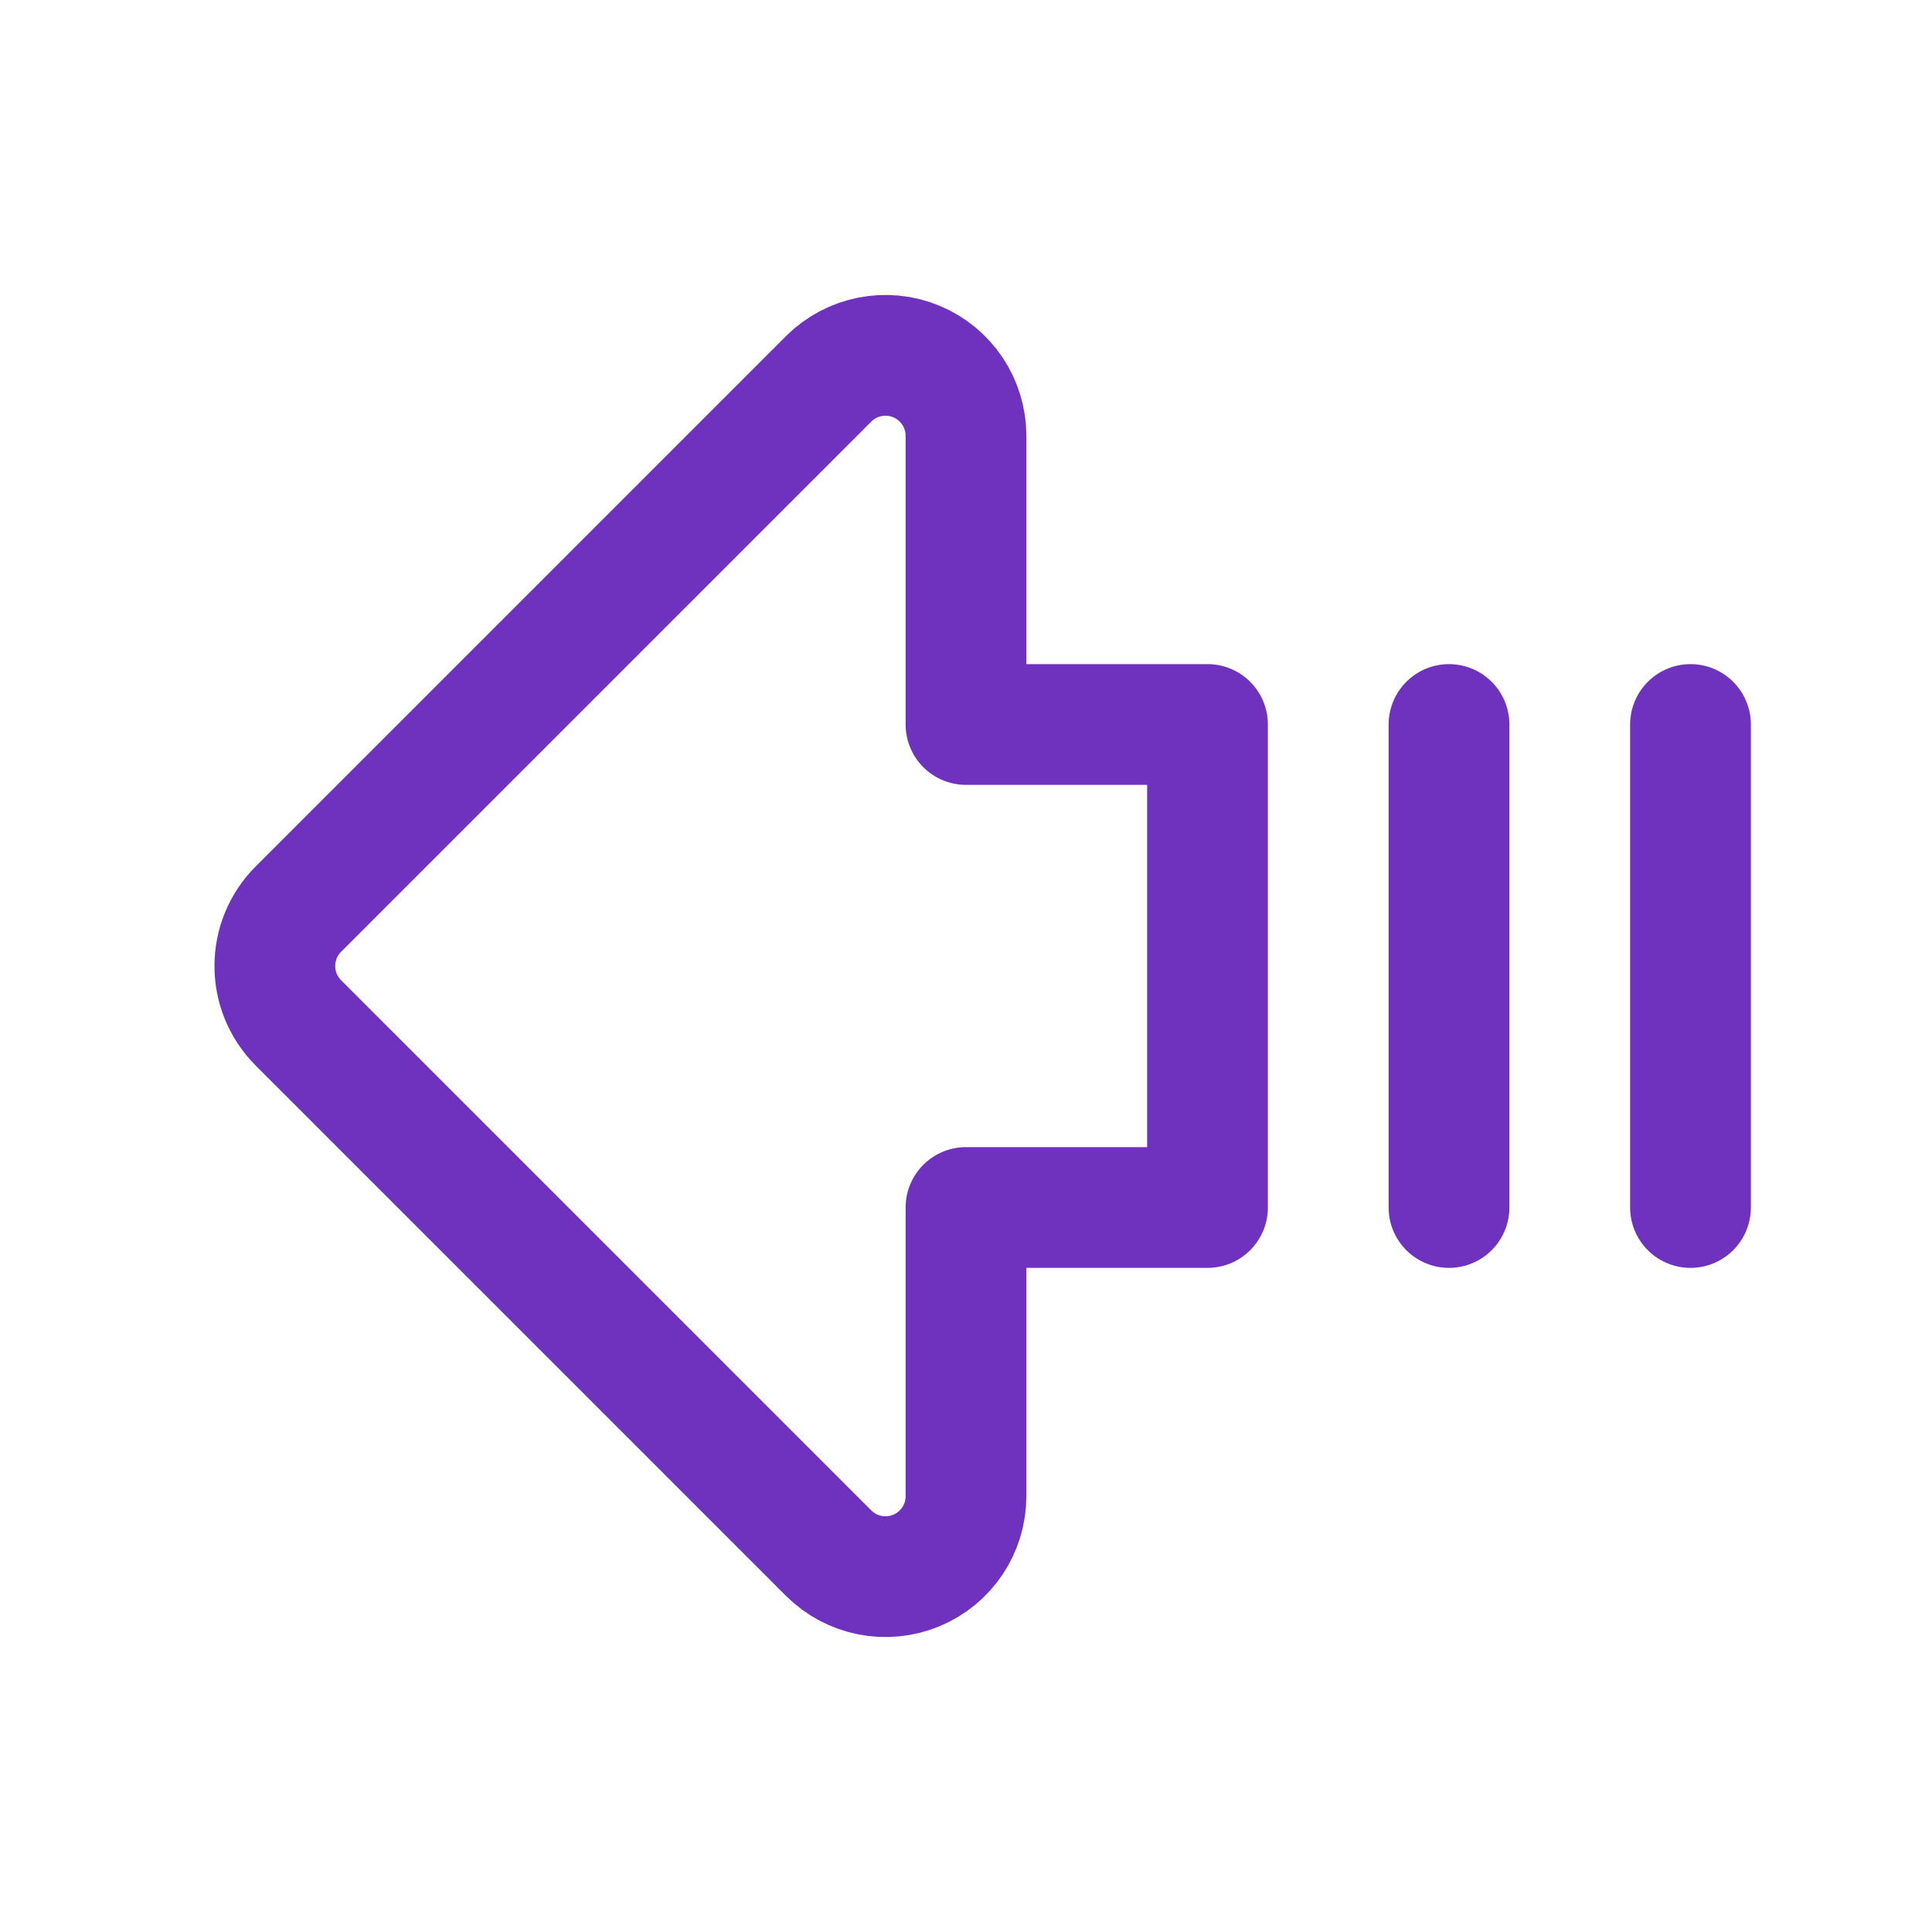
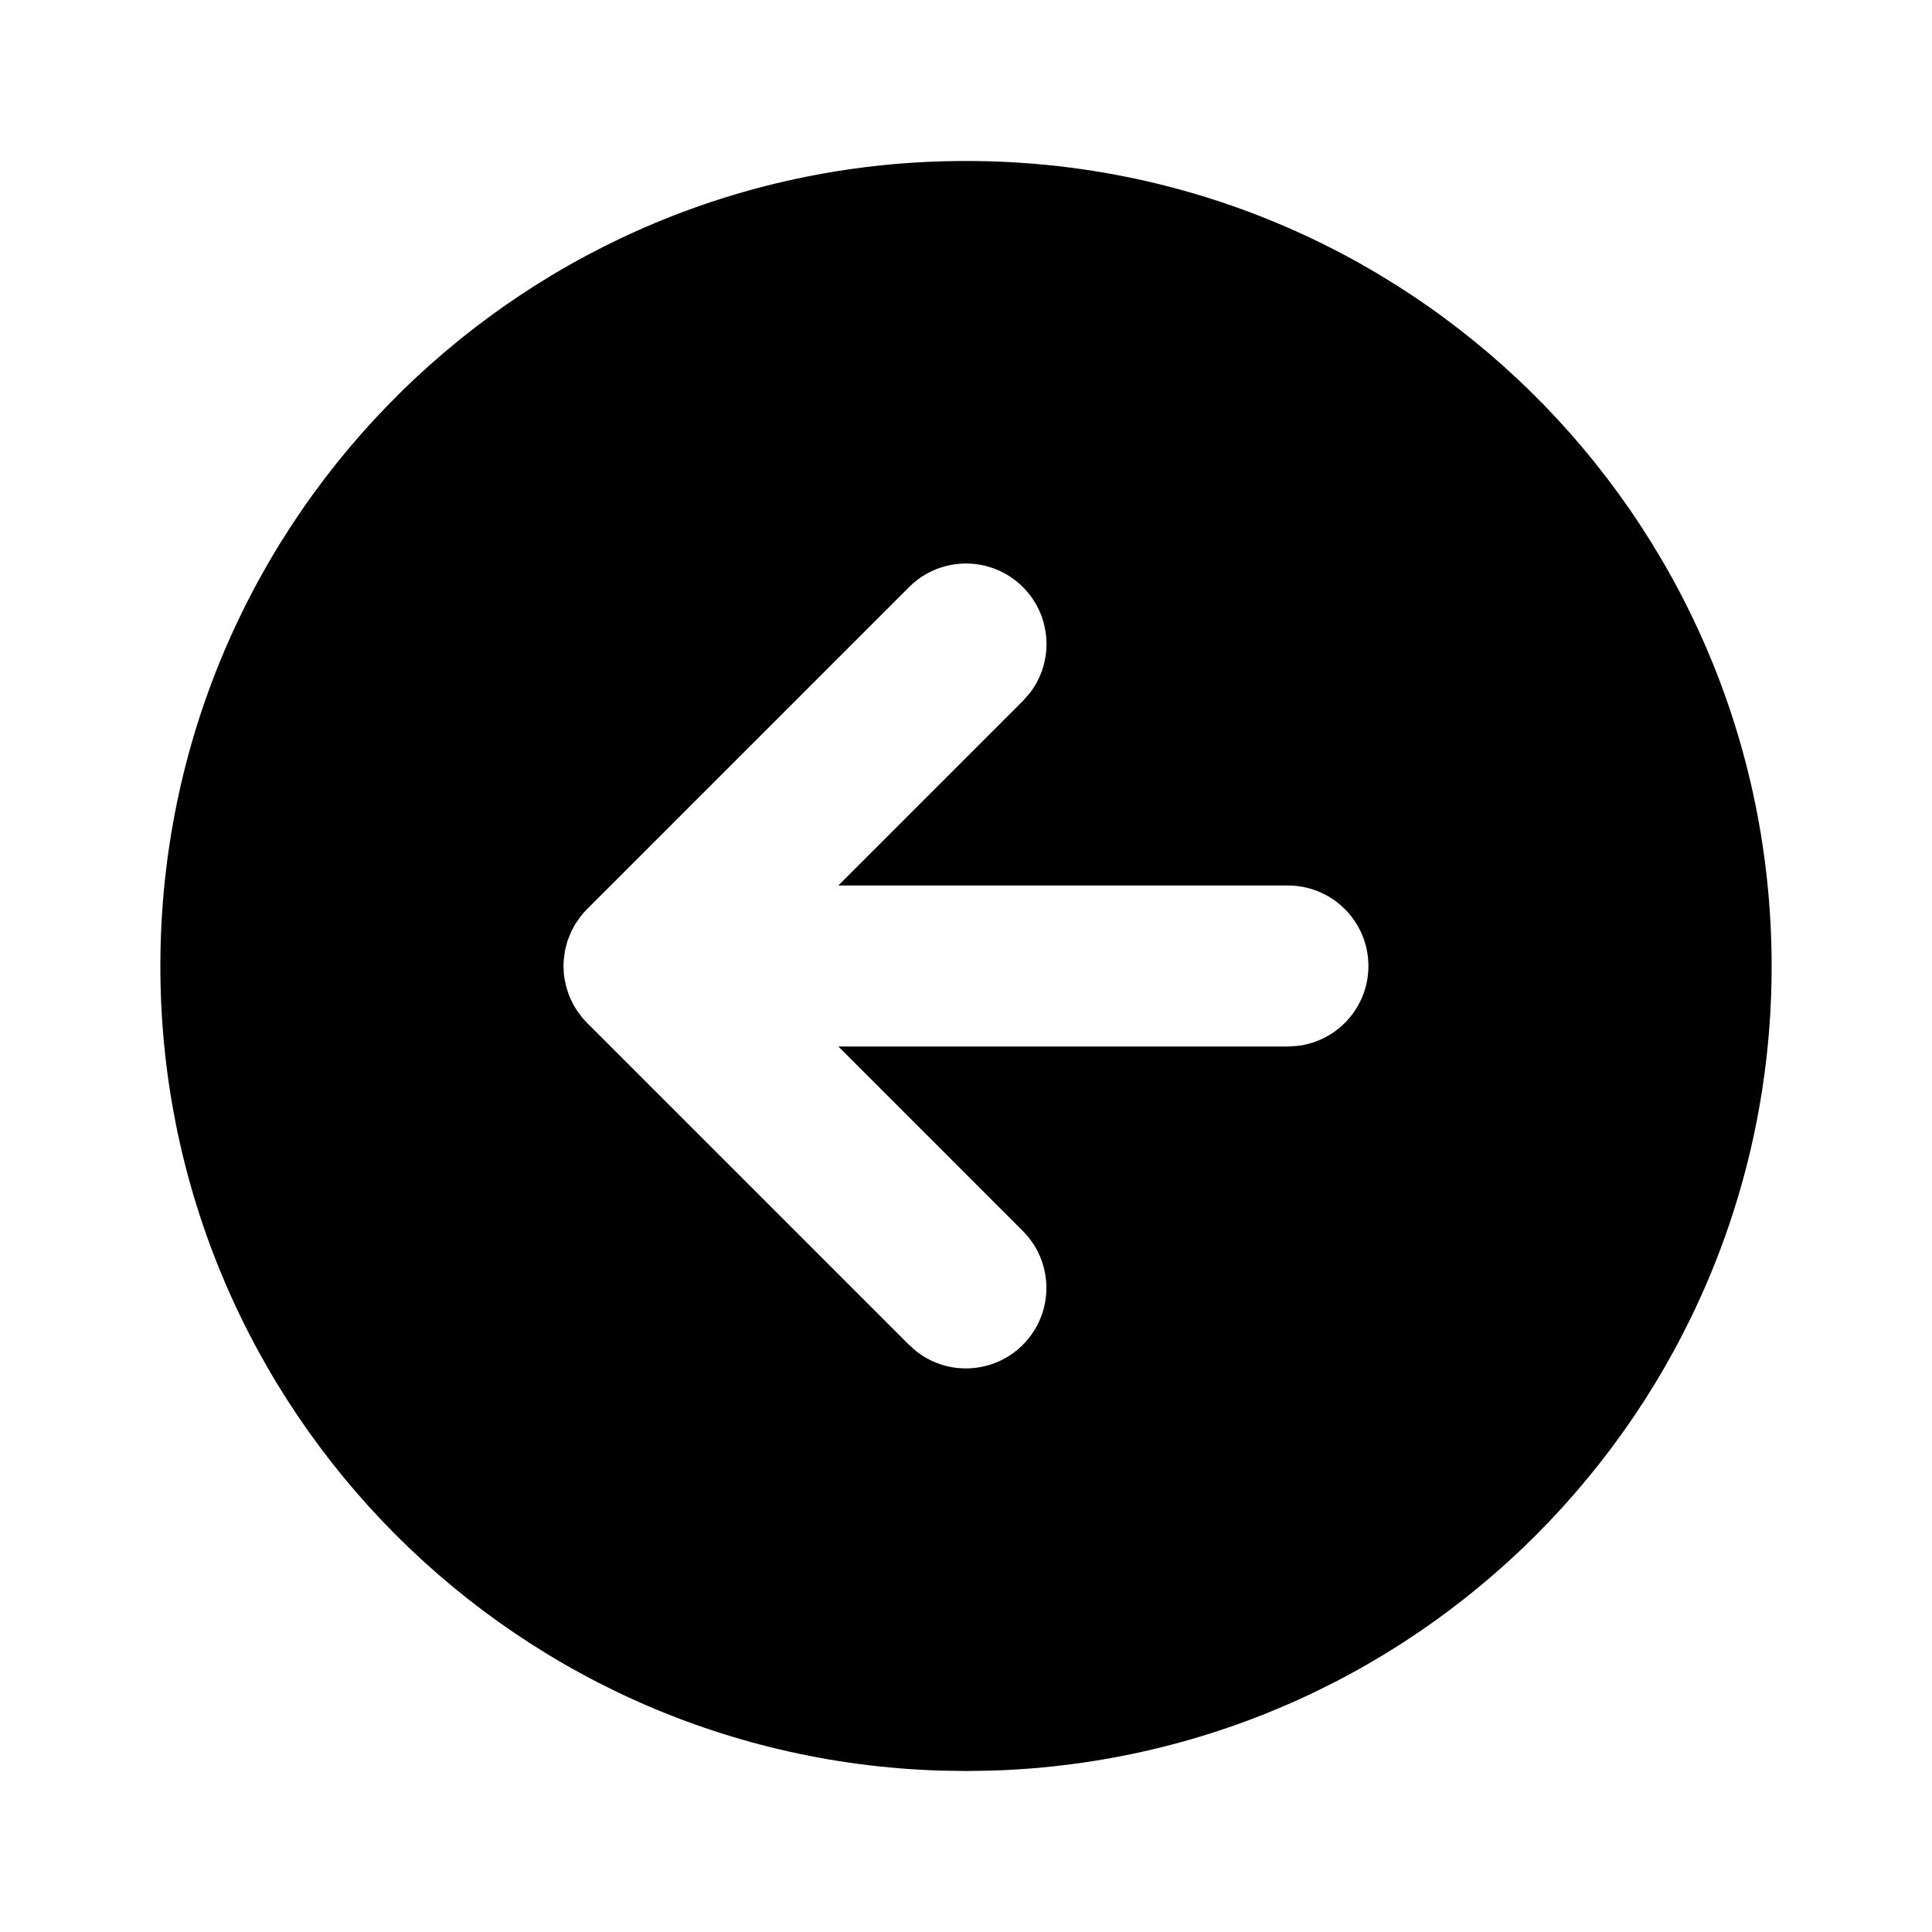
- <svg xmlns="http://www.w3.org/2000/svg" class="icon icon-tabler icon-tabler-arrow-big-left-lines" width="40" height="40" viewBox="0 0 24 24" stroke-width="1.5" stroke="#6f32be" fill="none" stroke-linecap="round" stroke-linejoin="round">
+ <svg xmlns="http://www.w3.org/2000/svg" class="icon icon-tabler icon-tabler-circle-arrow-left-filled" width="44" height="44" viewBox="0 0 24 24" stroke-width="1.5" stroke="#000000" fill="none" stroke-linecap="round" stroke-linejoin="round">
  <path stroke="none" d="M0 0h24v24H0z" fill="none" />
-   <path d="M12 15v3.586a1 1 0 0 1 -1.707 .707l-6.586 -6.586a1 1 0 0 1 0 -1.414l6.586 -6.586a1 1 0 0 1 1.707 .707v3.586h3v6h-3z" />
-   <path d="M21 15v-6" />
-   <path d="M18 15v-6" />
+   <path d="M12 2a10 10 0 0 1 .324 19.995l-.324 .005l-.324 -.005a10 10 0 0 1 .324 -19.995zm.707 5.293a1 1 0 0 0 -1.414 0l-4 4a1.048 1.048 0 0 0 -.083 .094l-.064 .092l-.052 .098l-.044 .11l-.03 .112l-.017 .126l-.003 .075l.004 .09l.007 .058l.025 .118l.035 .105l.054 .113l.043 .07l.071 .095l.054 .058l4 4l.094 .083a1 1 0 0 0 1.32 -1.497l-2.292 -2.293h5.585l.117 -.007a1 1 0 0 0 -.117 -1.993h-5.586l2.293 -2.293l.083 -.094a1 1 0 0 0 -.083 -1.32z" stroke-width="0" fill="currentColor" />
</svg>
